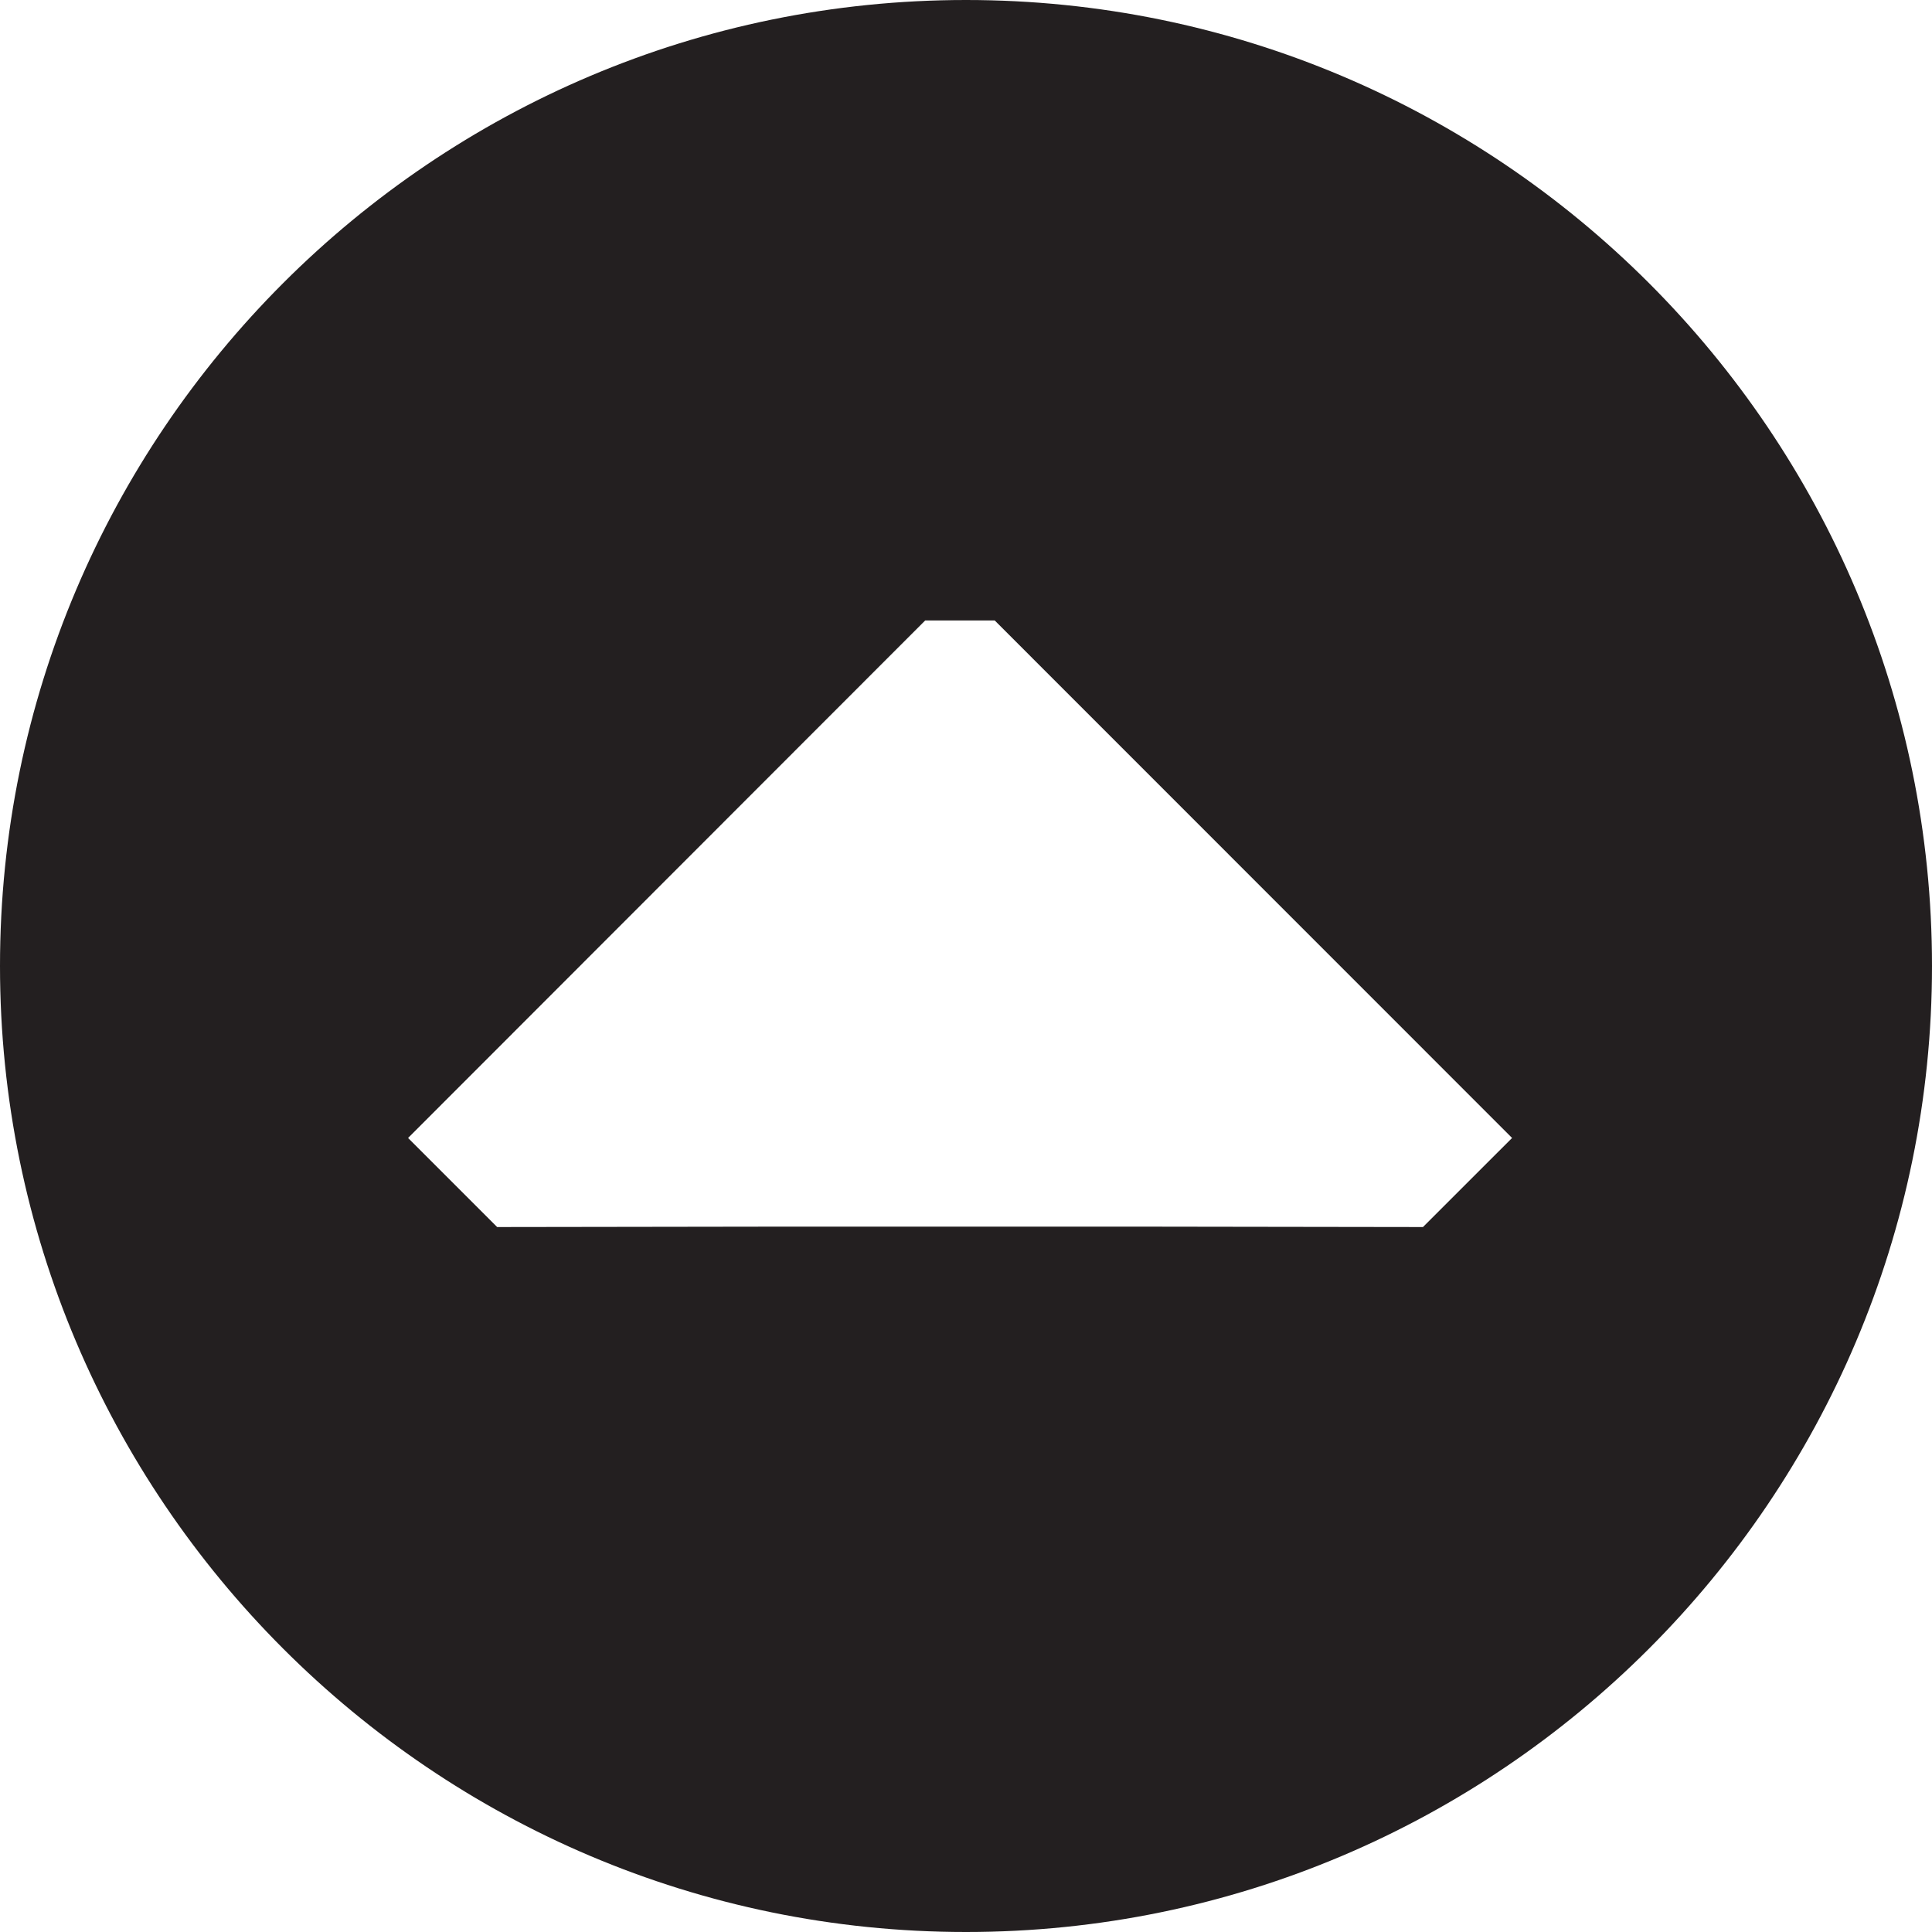
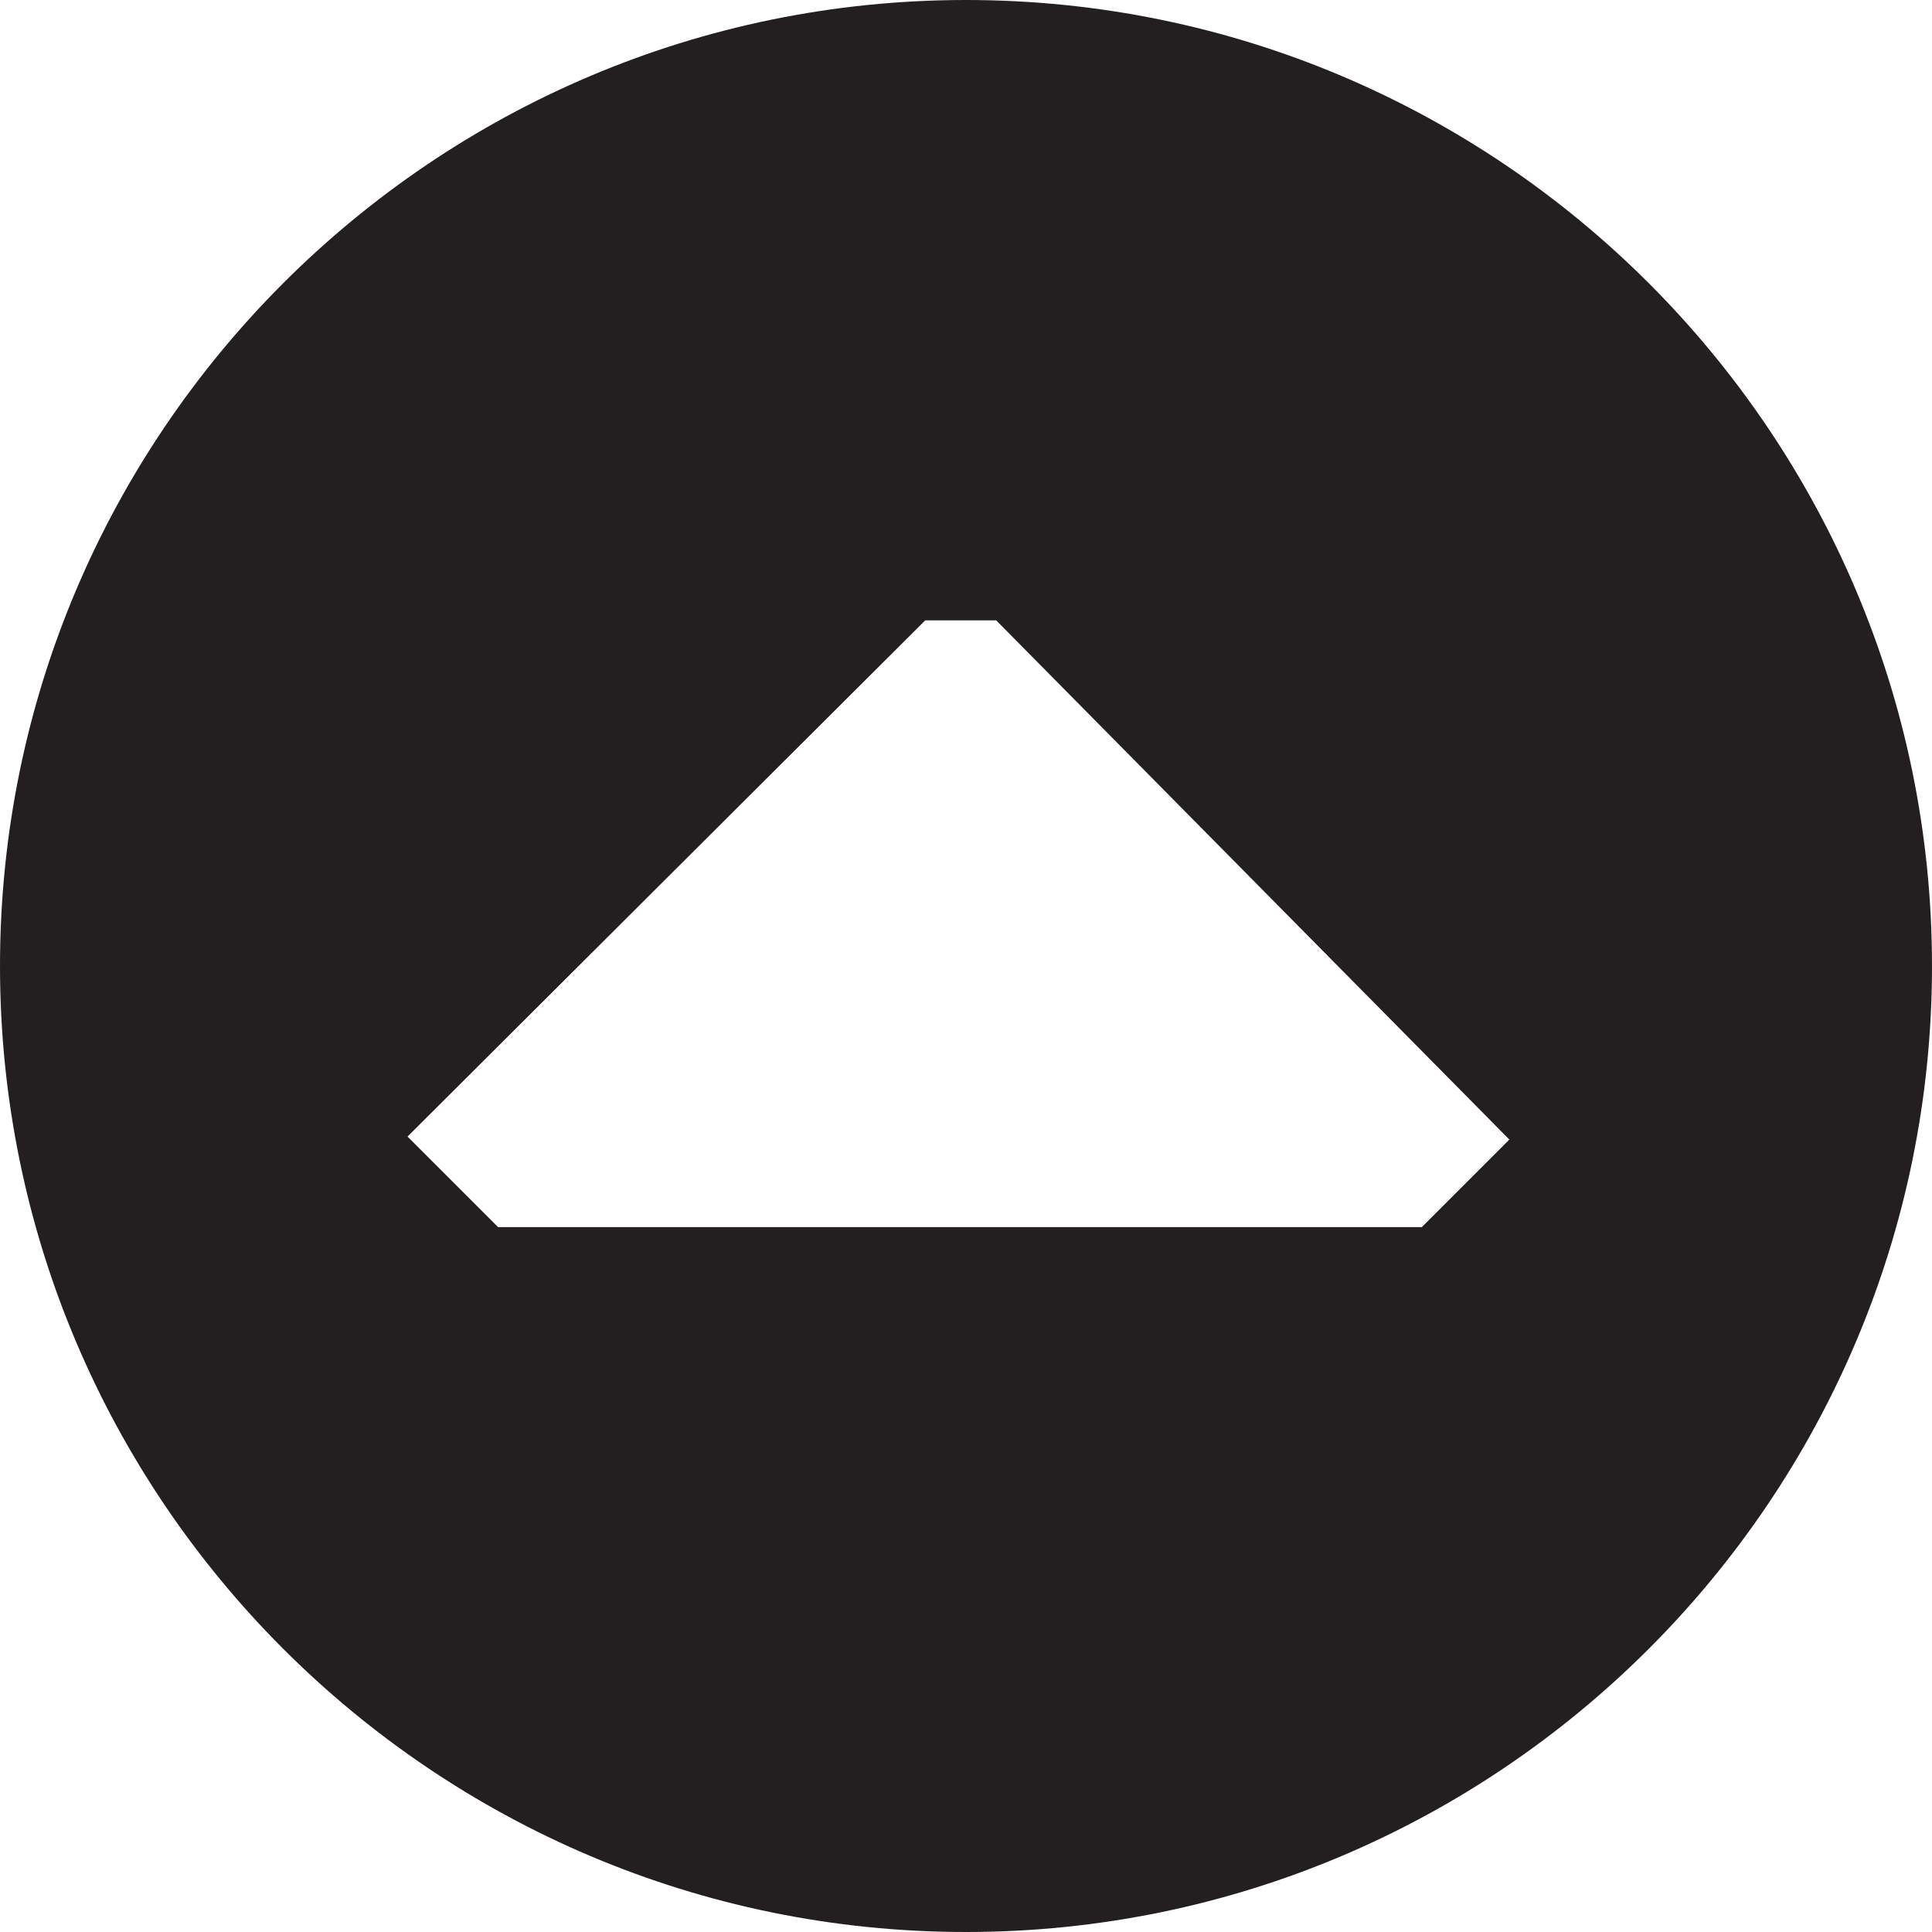
<svg xmlns="http://www.w3.org/2000/svg" width="128" height="128" viewBox="0 0 128 128">
-   <path fill="#231F20" d="M64 0C28.696 0 0 28.68 0 64c0 35.277 28.696 64 64 64 35.33 0 64-28.723 64-64 0-35.32-28.67-64-64-64zm30.277 81.295l-18.482-.027H51.438l-18.5.027-5.902-5.902 34.26-34.285h4.607l34.276 34.285-5.904 5.902z" />
+   <path fill="#231F20" d="M64 0C28.7 0 0 28.7 0 64s28.7 64 64 64 64-28.7 64-64S99.3 0 64 0zm30.3 81.3H33l-6-6 34.3-34.2H66L100 75.5l-6 6z" />
</svg>
